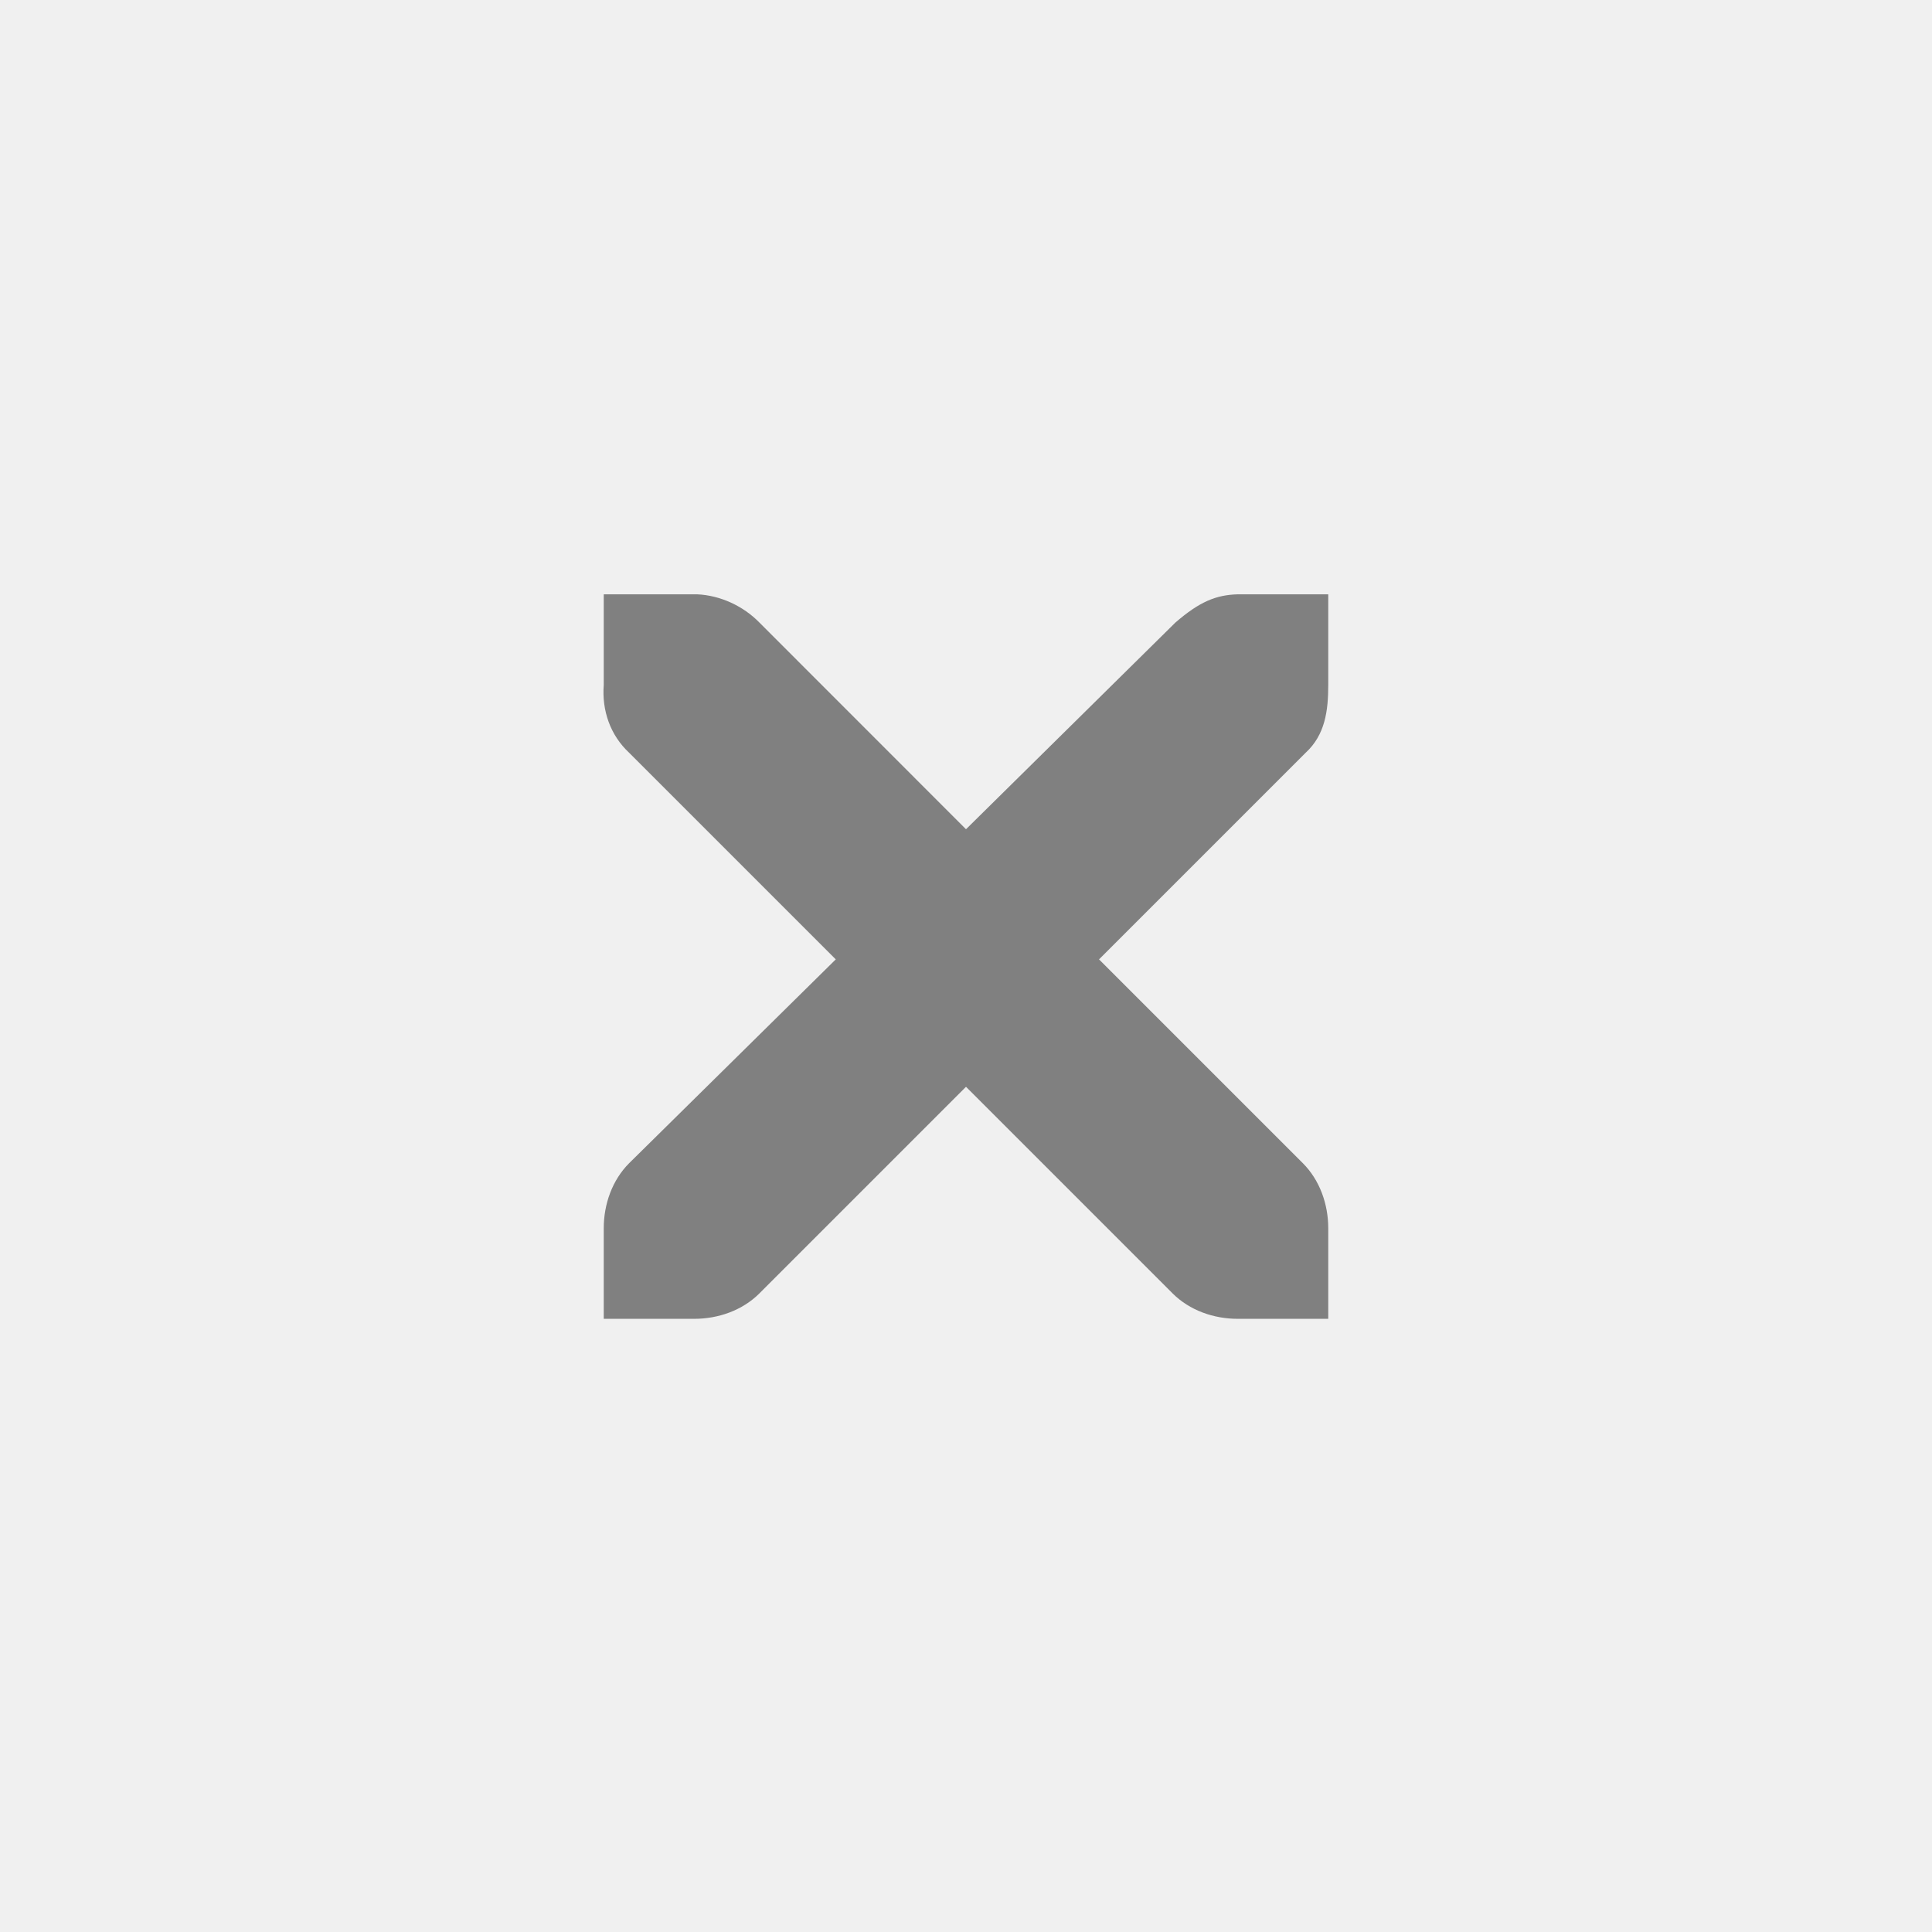
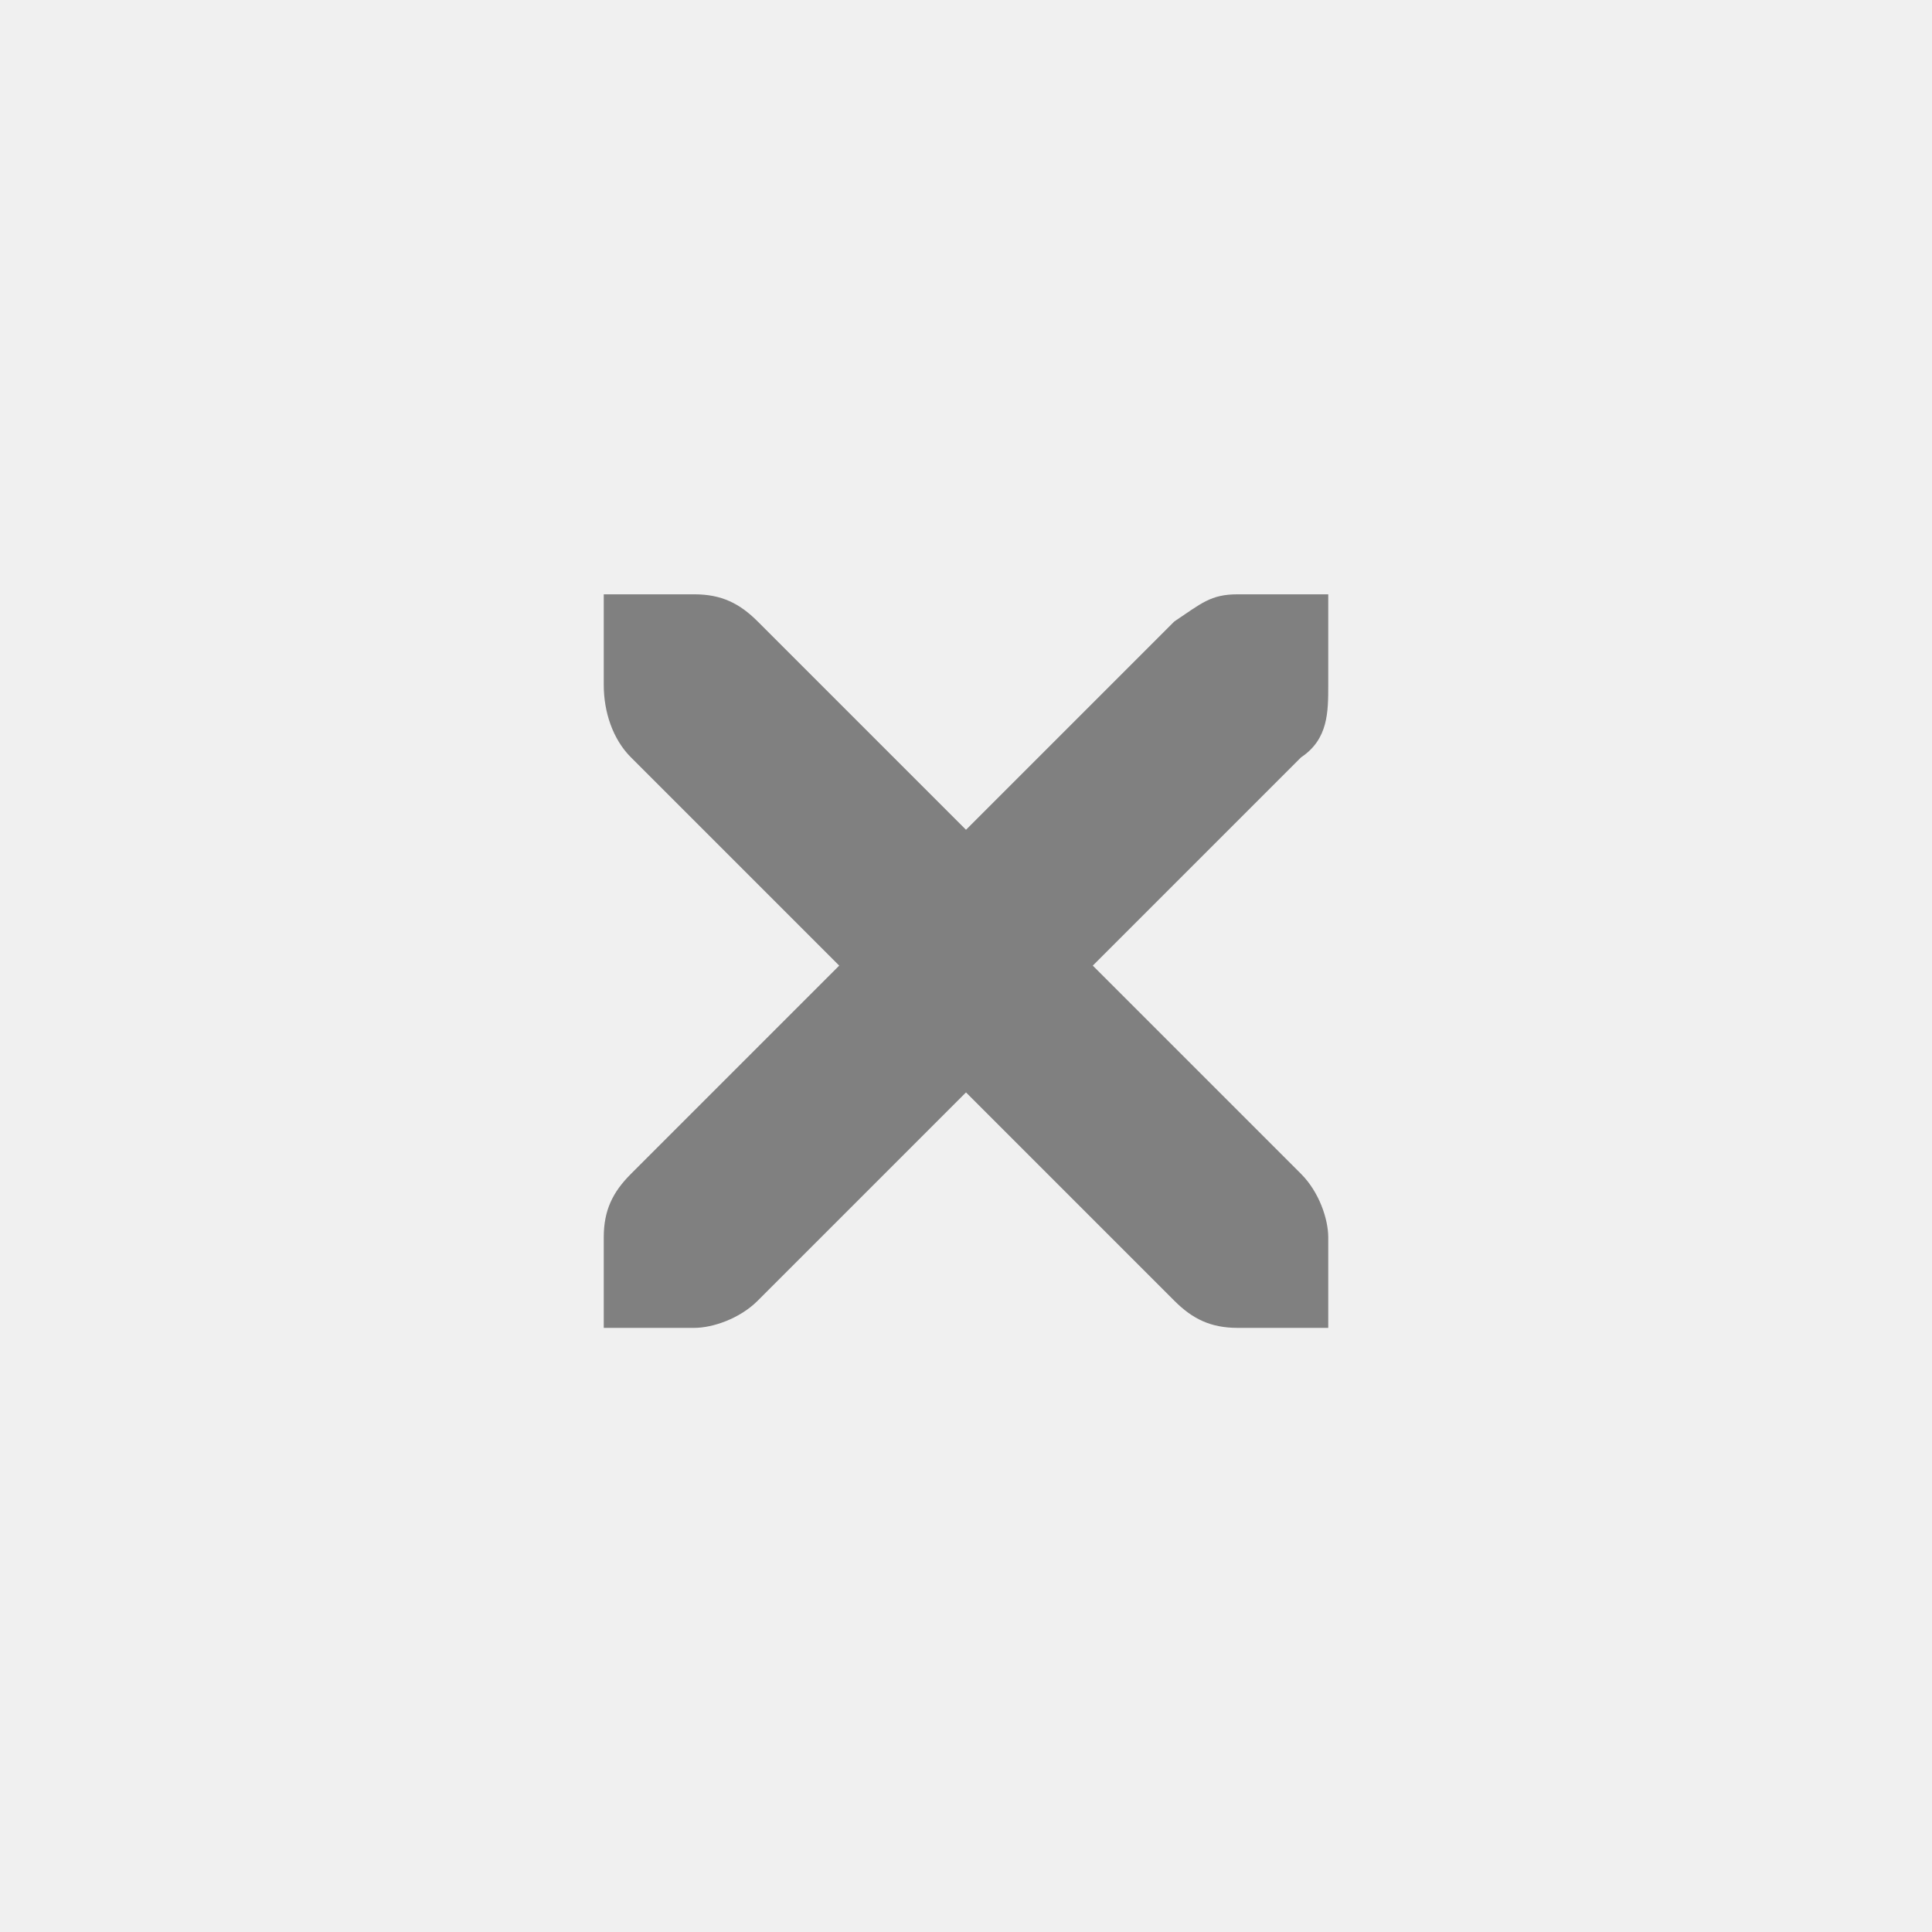
- <svg xmlns="http://www.w3.org/2000/svg" enable-background="new 0 0 32 32" height="16" id="Layer_1" version="1.1" viewBox="0 0 16 16" width="16" xml:space="preserve">
-   <defs id="defs24" />
-   <g style="display:inline" id="titlebutton-close" transform="translate(-645,185.6378)">
-     <g id="g4927-9" style="display:inline;opacity:1" transform="translate(-678,-432.6378)">
-       <g transform="translate(-103,0)" style="display:inline;opacity:1" id="g4490-6-5-2">
-         <g id="g4092-0-2-21-0" style="display:inline" transform="translate(58,0)" />
-       </g>
-       <g id="g4778-2-68" transform="translate(1323,246.8672)" style="fill:#ffffff;fill-opacity:1">
-         <g style="display:inline;fill:#ffffff;fill-opacity:1" id="layer9-9-4-4" transform="translate(-60,-518)" />
-         <g id="layer10-2-1-8" transform="translate(-60,-518)" style="fill:#ffffff;fill-opacity:1" />
-         <g id="layer11-16-4-9" transform="translate(-60,-518)" style="fill:#ffffff;fill-opacity:1" />
-         <g transform="matrix(0.75,0,0,0.75,2,2.054688)" id="g2996-76-5" style="fill:#ffffff;fill-opacity:1">
-           <g transform="translate(-60,-518)" id="layer12-4-5-7" style="fill:#ffffff;fill-opacity:1">
-             <g transform="translate(19,-242)" id="layer4-4-1-9-5" style="display:inline;fill:#ffffff;fill-opacity:1">
-               <path d="m 45,764 1,0 c 0.01,-1.2e-4 0.021,-4.6e-4 0.031,0 0.255,0.011 0.51,0.129 0.688,0.312 L 49,766.594 51.312,764.312 C 51.578,764.082 51.759,764.007 52,764 l 1,0 0,1 c 0,0.286 -0.034,0.551 -0.25,0.75 l -2.281,2.281 2.25,2.25 C 52.907,770.469 53,770.735 53,771 l 0,1 -1,0 c -0.265,-10e-6 -0.531,-0.093 -0.719,-0.281 L 49,769.438 46.719,771.719 C 46.531,771.907 46.265,772 46,772 l -1,0 0,-1 c -3e-6,-0.265 0.093,-0.531 0.281,-0.719 l 2.281,-2.25 L 45.281,765.75 C 45.071,765.555 44.978,765.281 45,765 l 0,-1 z" id="path10839-9-2-2" style="color:#bebebe;font-style:normal;font-variant:normal;font-weight:normal;font-stretch:normal;font-size:medium;line-height:normal;font-family:'Andale Mono';-inkscape-font-specification:'Andale Mono';text-indent:0;text-align:start;text-decoration:none;text-decoration-line:none;letter-spacing:normal;word-spacing:normal;text-transform:none;direction:ltr;block-progression:tb;writing-mode:lr-tb;text-anchor:start;display:inline;overflow:visible;visibility:visible;opacity:1;fill:#808080;fill-opacity:1;fill-rule:nonzero;stroke:none;stroke-width:1.781;marker:none;enable-background:new" />
+ <svg viewBox="0 0 16 16">
+   <g id="titlebutton-close" transform="translate(-645,185.6378)">
+     <g id="g4927-9" transform="translate(-678,-432.6378)">
+       <g id="g4778-2-68" transform="translate(1323,246.8672)">
+         <g id="g2996-76-5" transform="matrix(0.75,0,0,0.75,2,2.054688)">
+           <g id="layer12-4-5-7" transform="translate(-60,-518)">
+             <g id="layer4-4-1-9-5" transform="translate(19,-242)">
+               <path id="path10839-9-2-2" fill="#808080" d="M45,764h1c0,0,0,0,0,0c0.3,0,0.5,0.1,0.7,0.3                                 l2.3,2.3l2.3-2.3c0.3-0.2,0.4-0.3,0.7-0.3h1v1c0,0.3,0,0.6-0.3,0.8l-2.3,2.3l2.3,2.3c0.2,0.2,0.3,0.5,0.3,0.7v1h-1                                 c-0.3,0-0.5-0.1-0.7-0.3l-2.3-2.3l-2.3,2.3c-0.2,0.2-0.5,0.3-0.7,0.3h-1v-1c0-0.3,0.1-0.5,0.3-0.7l2.3-2.3l-2.3-2.3                                 c-0.2-0.2-0.3-0.5-0.3-0.8V764z" />
            </g>
          </g>
        </g>
-         <g id="layer13-2-6-11" transform="translate(-60,-518)" style="fill:#ffffff;fill-opacity:1" />
-         <g id="layer14-4-0-33" transform="translate(-60,-518)" style="fill:#ffffff;fill-opacity:1" />
-         <g id="layer15-7-3-0" transform="translate(-60,-518)" style="fill:#ffffff;fill-opacity:1" />
      </g>
    </g>
-     <rect y="-185.638" x="645" height="16" width="16" id="rect17883-39" style="display:inline;opacity:1;fill:none;fill-opacity:1;stroke:none;stroke-width:1;stroke-linecap:butt;stroke-linejoin:miter;stroke-miterlimit:4;stroke-dasharray:none;stroke-dashoffset:0;stroke-opacity:0" />
+     <rect id="rect17883-39" x="645" y="-185.6" fill="none" width="16" height="16" />
  </g>
</svg>
